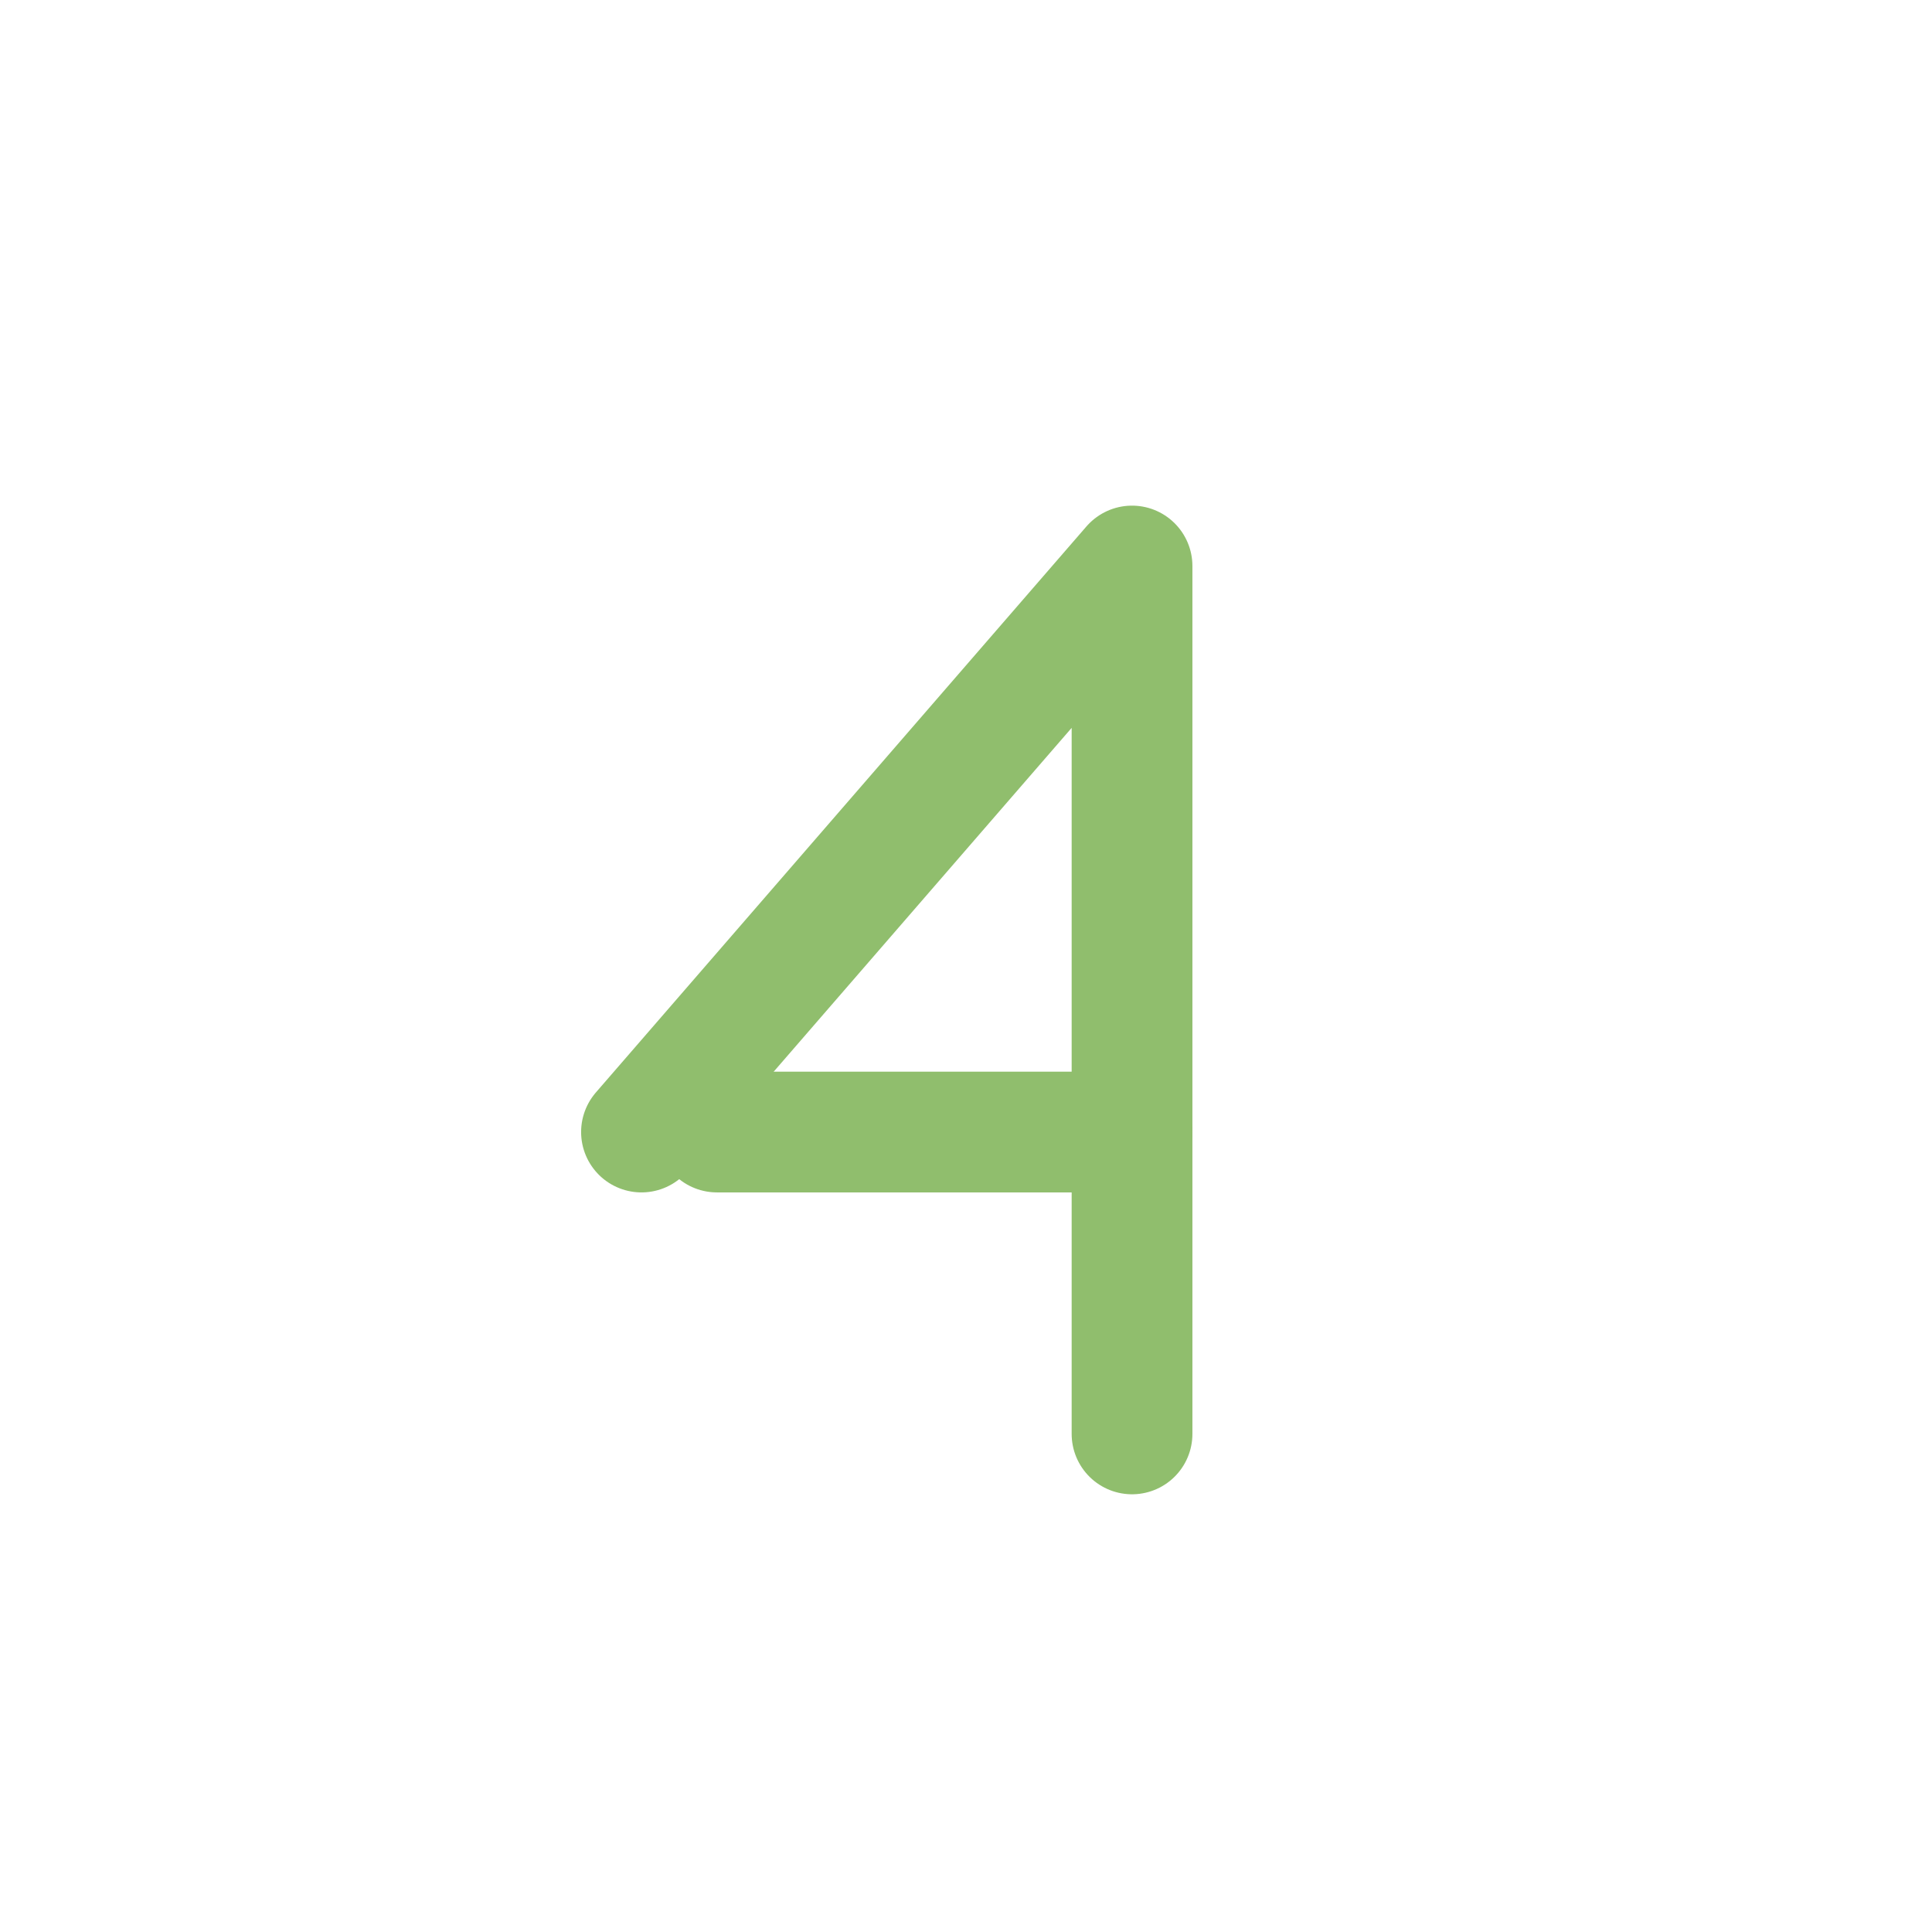
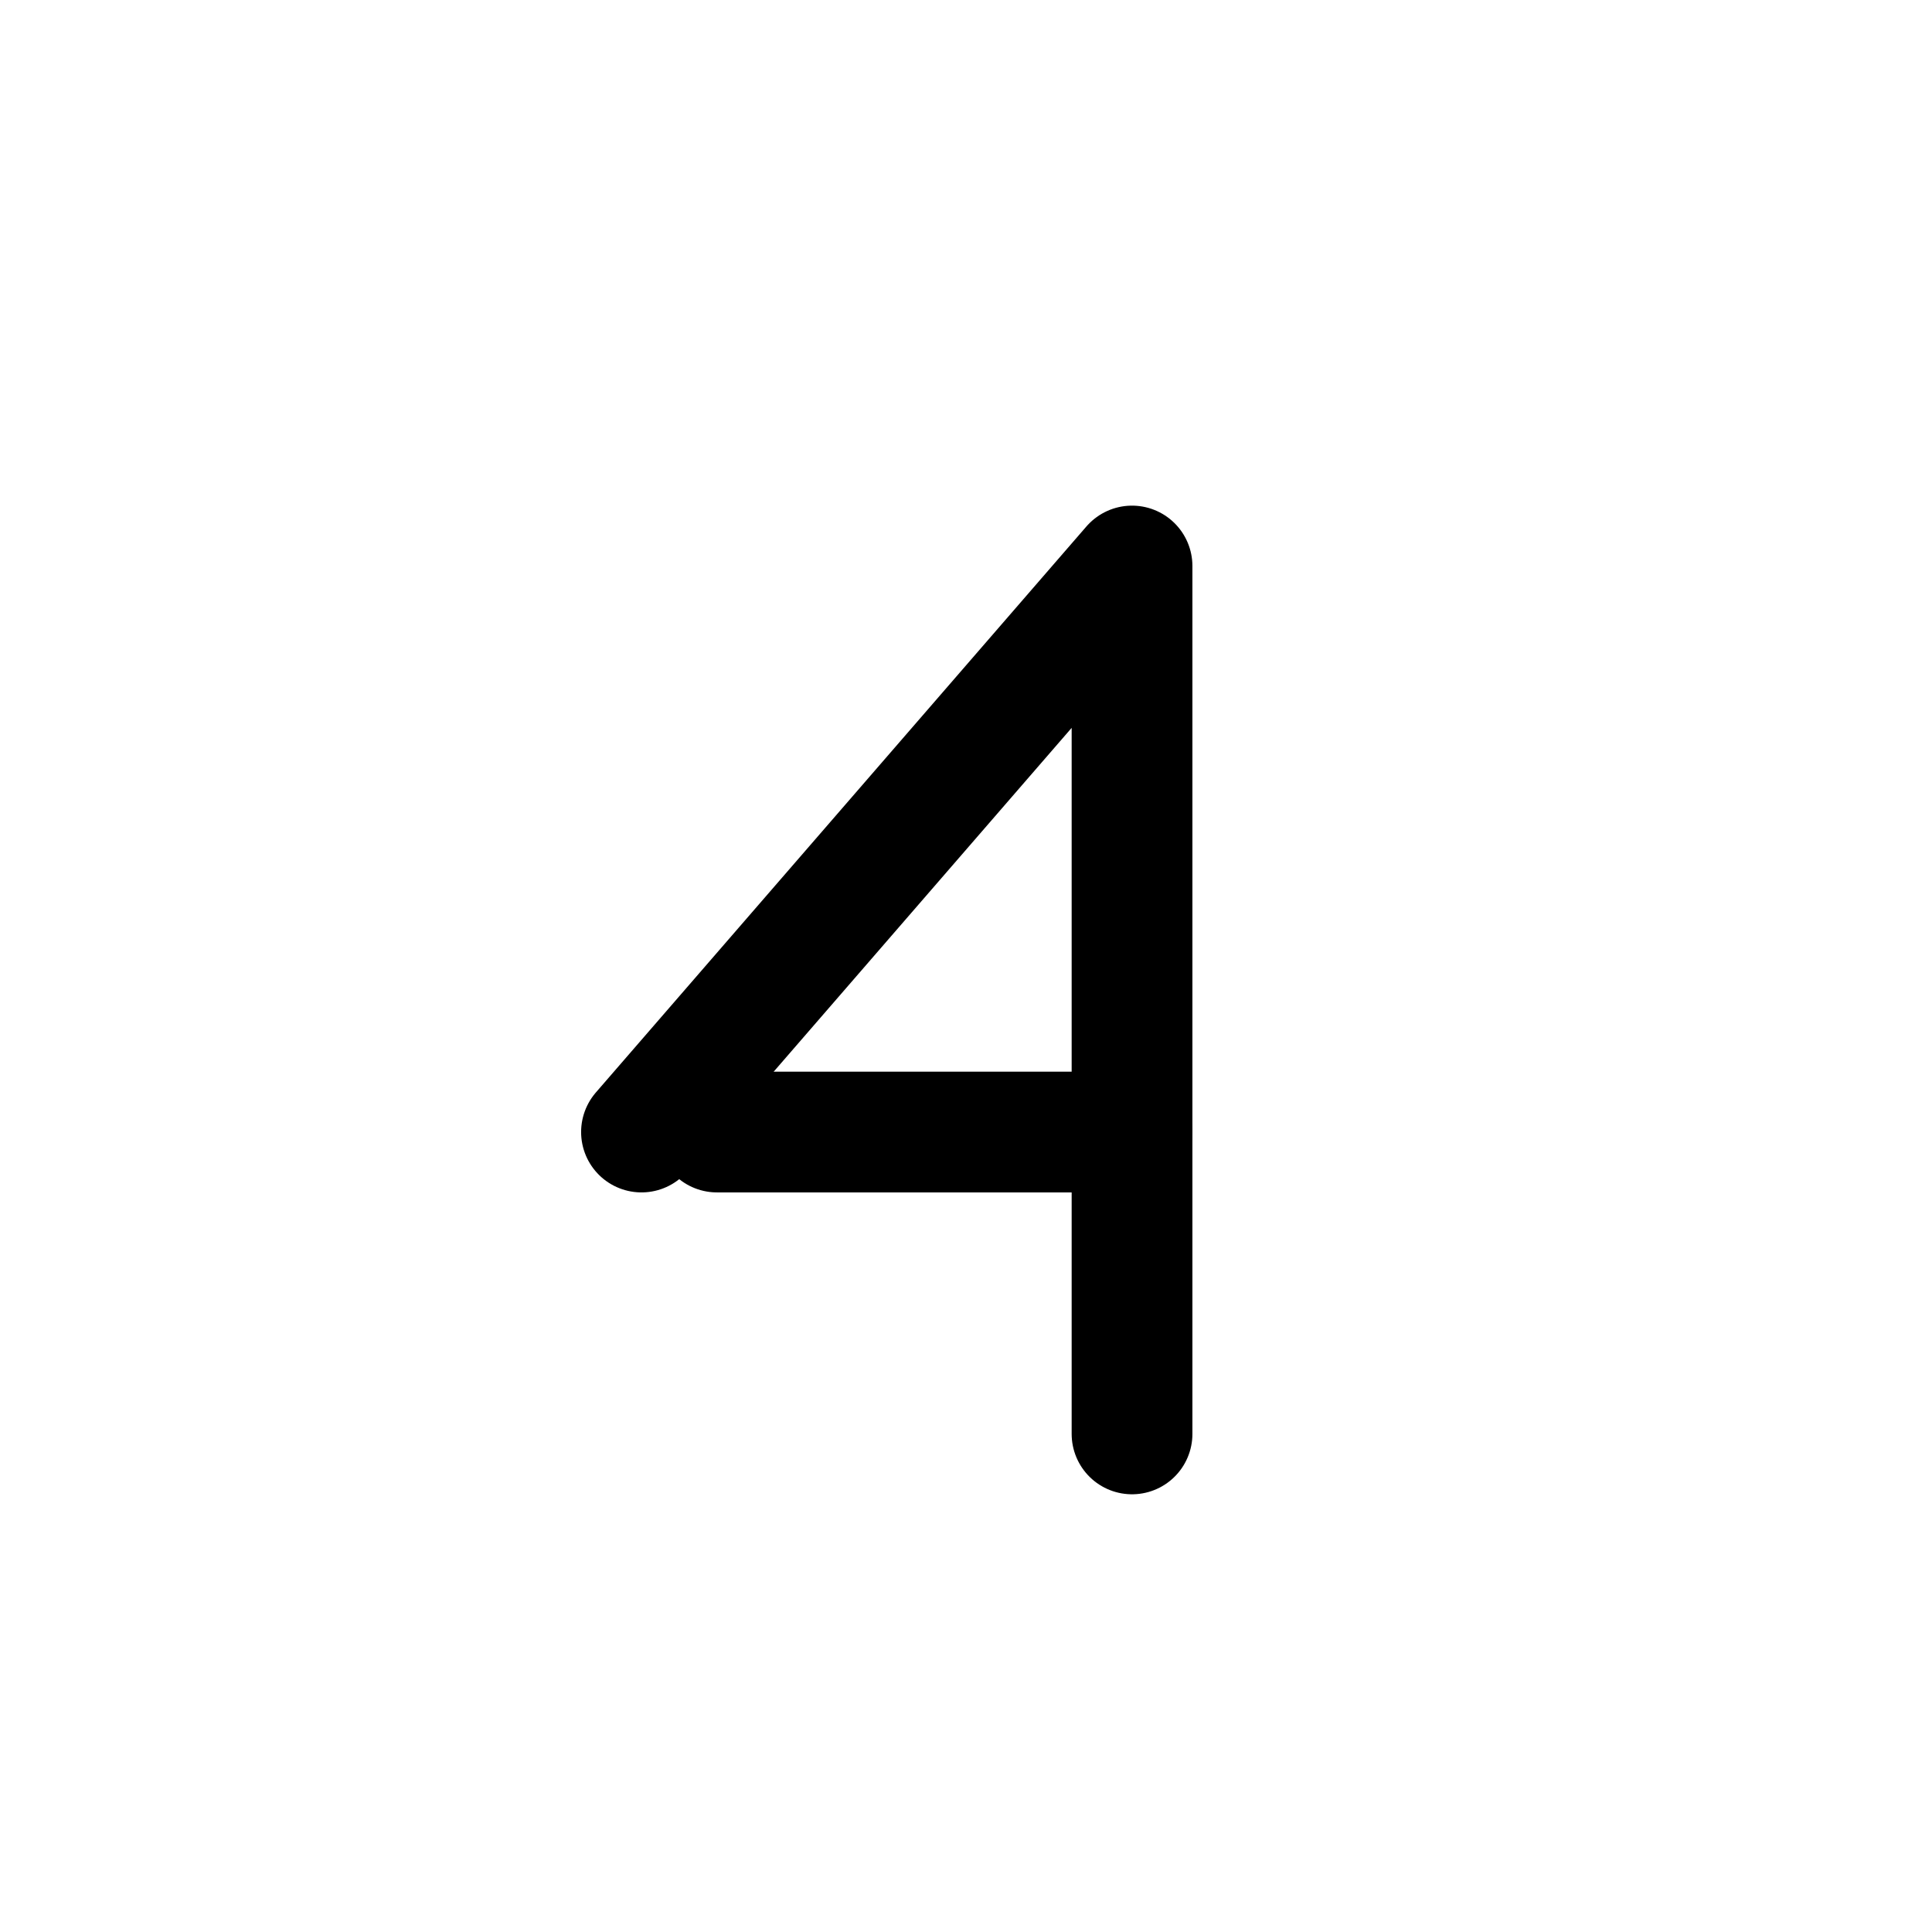
<svg xmlns="http://www.w3.org/2000/svg" viewBox="0 0 512 512" width="512" height="512">
-   <path d="M 170 300 L 300 150 L 300 380" fill="none" stroke="#90BE6D" stroke-width="32.0" stroke-linecap="round" stroke-linejoin="round" />
-   <path d="M 190 300 L 300 300" fill="none" stroke="#90BE6D" stroke-width="32.0" stroke-linecap="round" stroke-linejoin="round" />
+   <path d="M 170 300 L 300 150 L 300 380" fill="none" stroke="#000000" stroke-width="32.0" stroke-linecap="round" stroke-linejoin="round" />
+   <path d="M 190 300 L 300 300" fill="none" stroke="#000000" stroke-width="32.0" stroke-linecap="round" stroke-linejoin="round" />
</svg>
